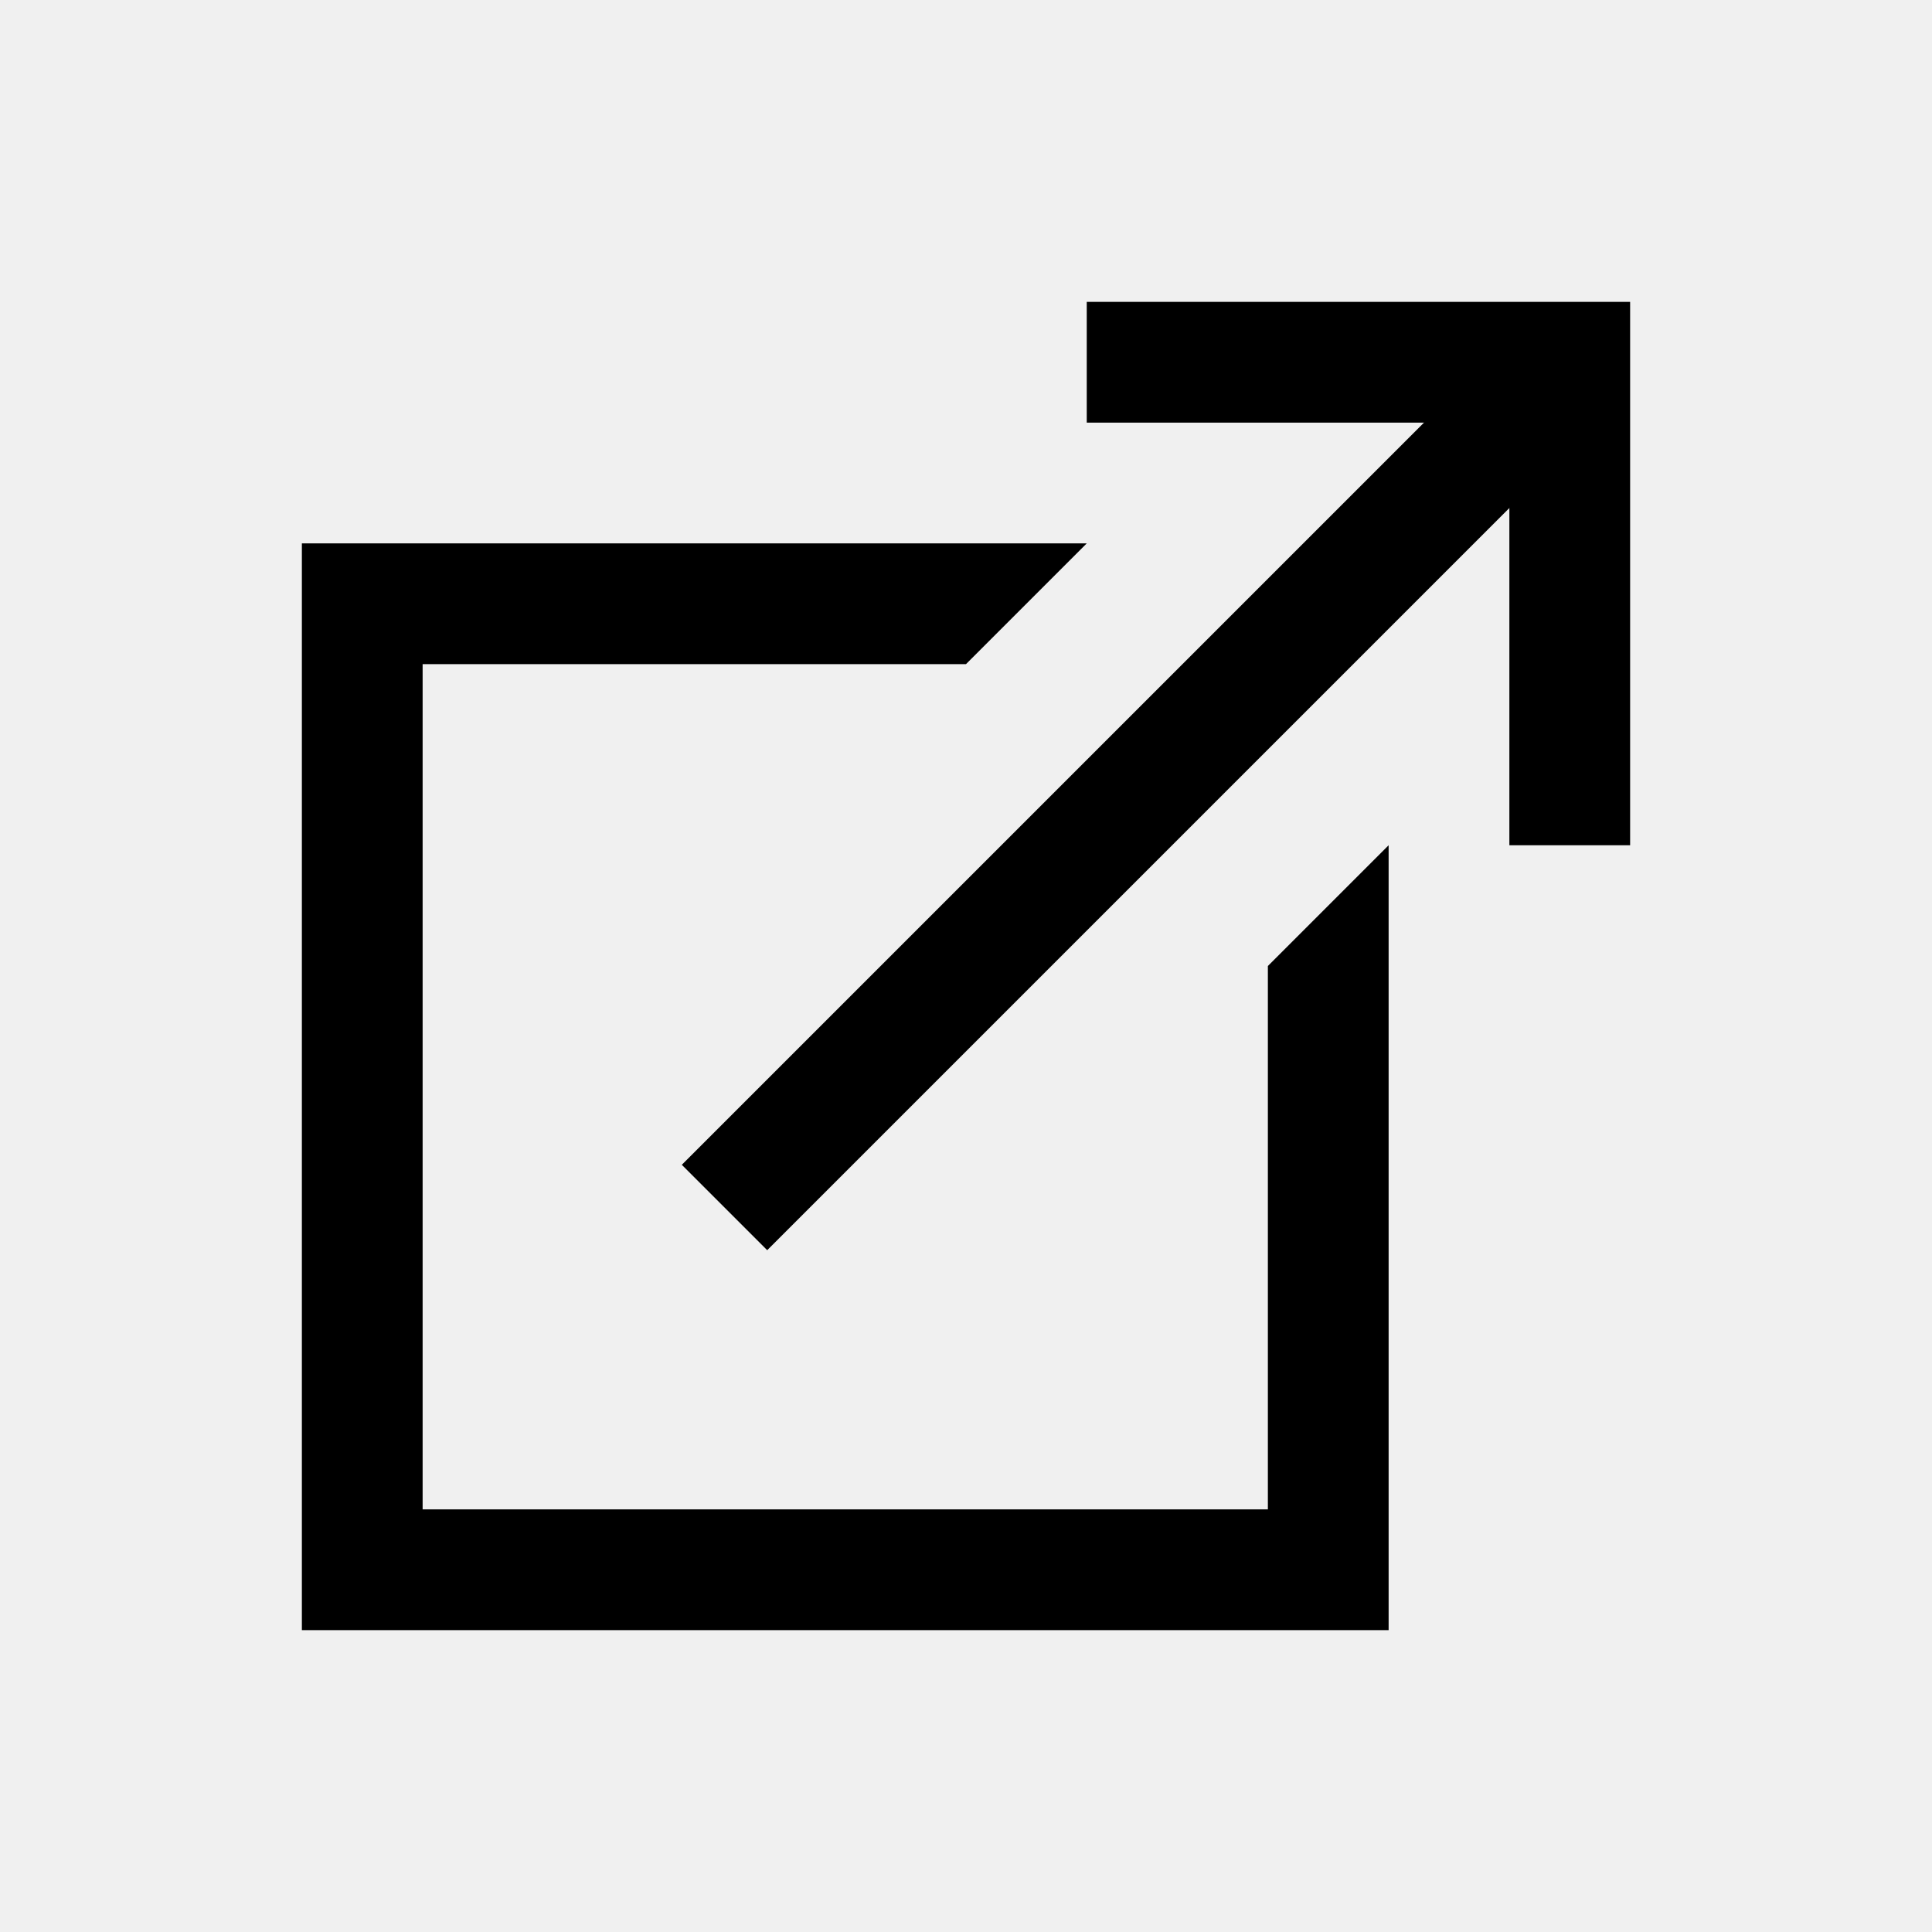
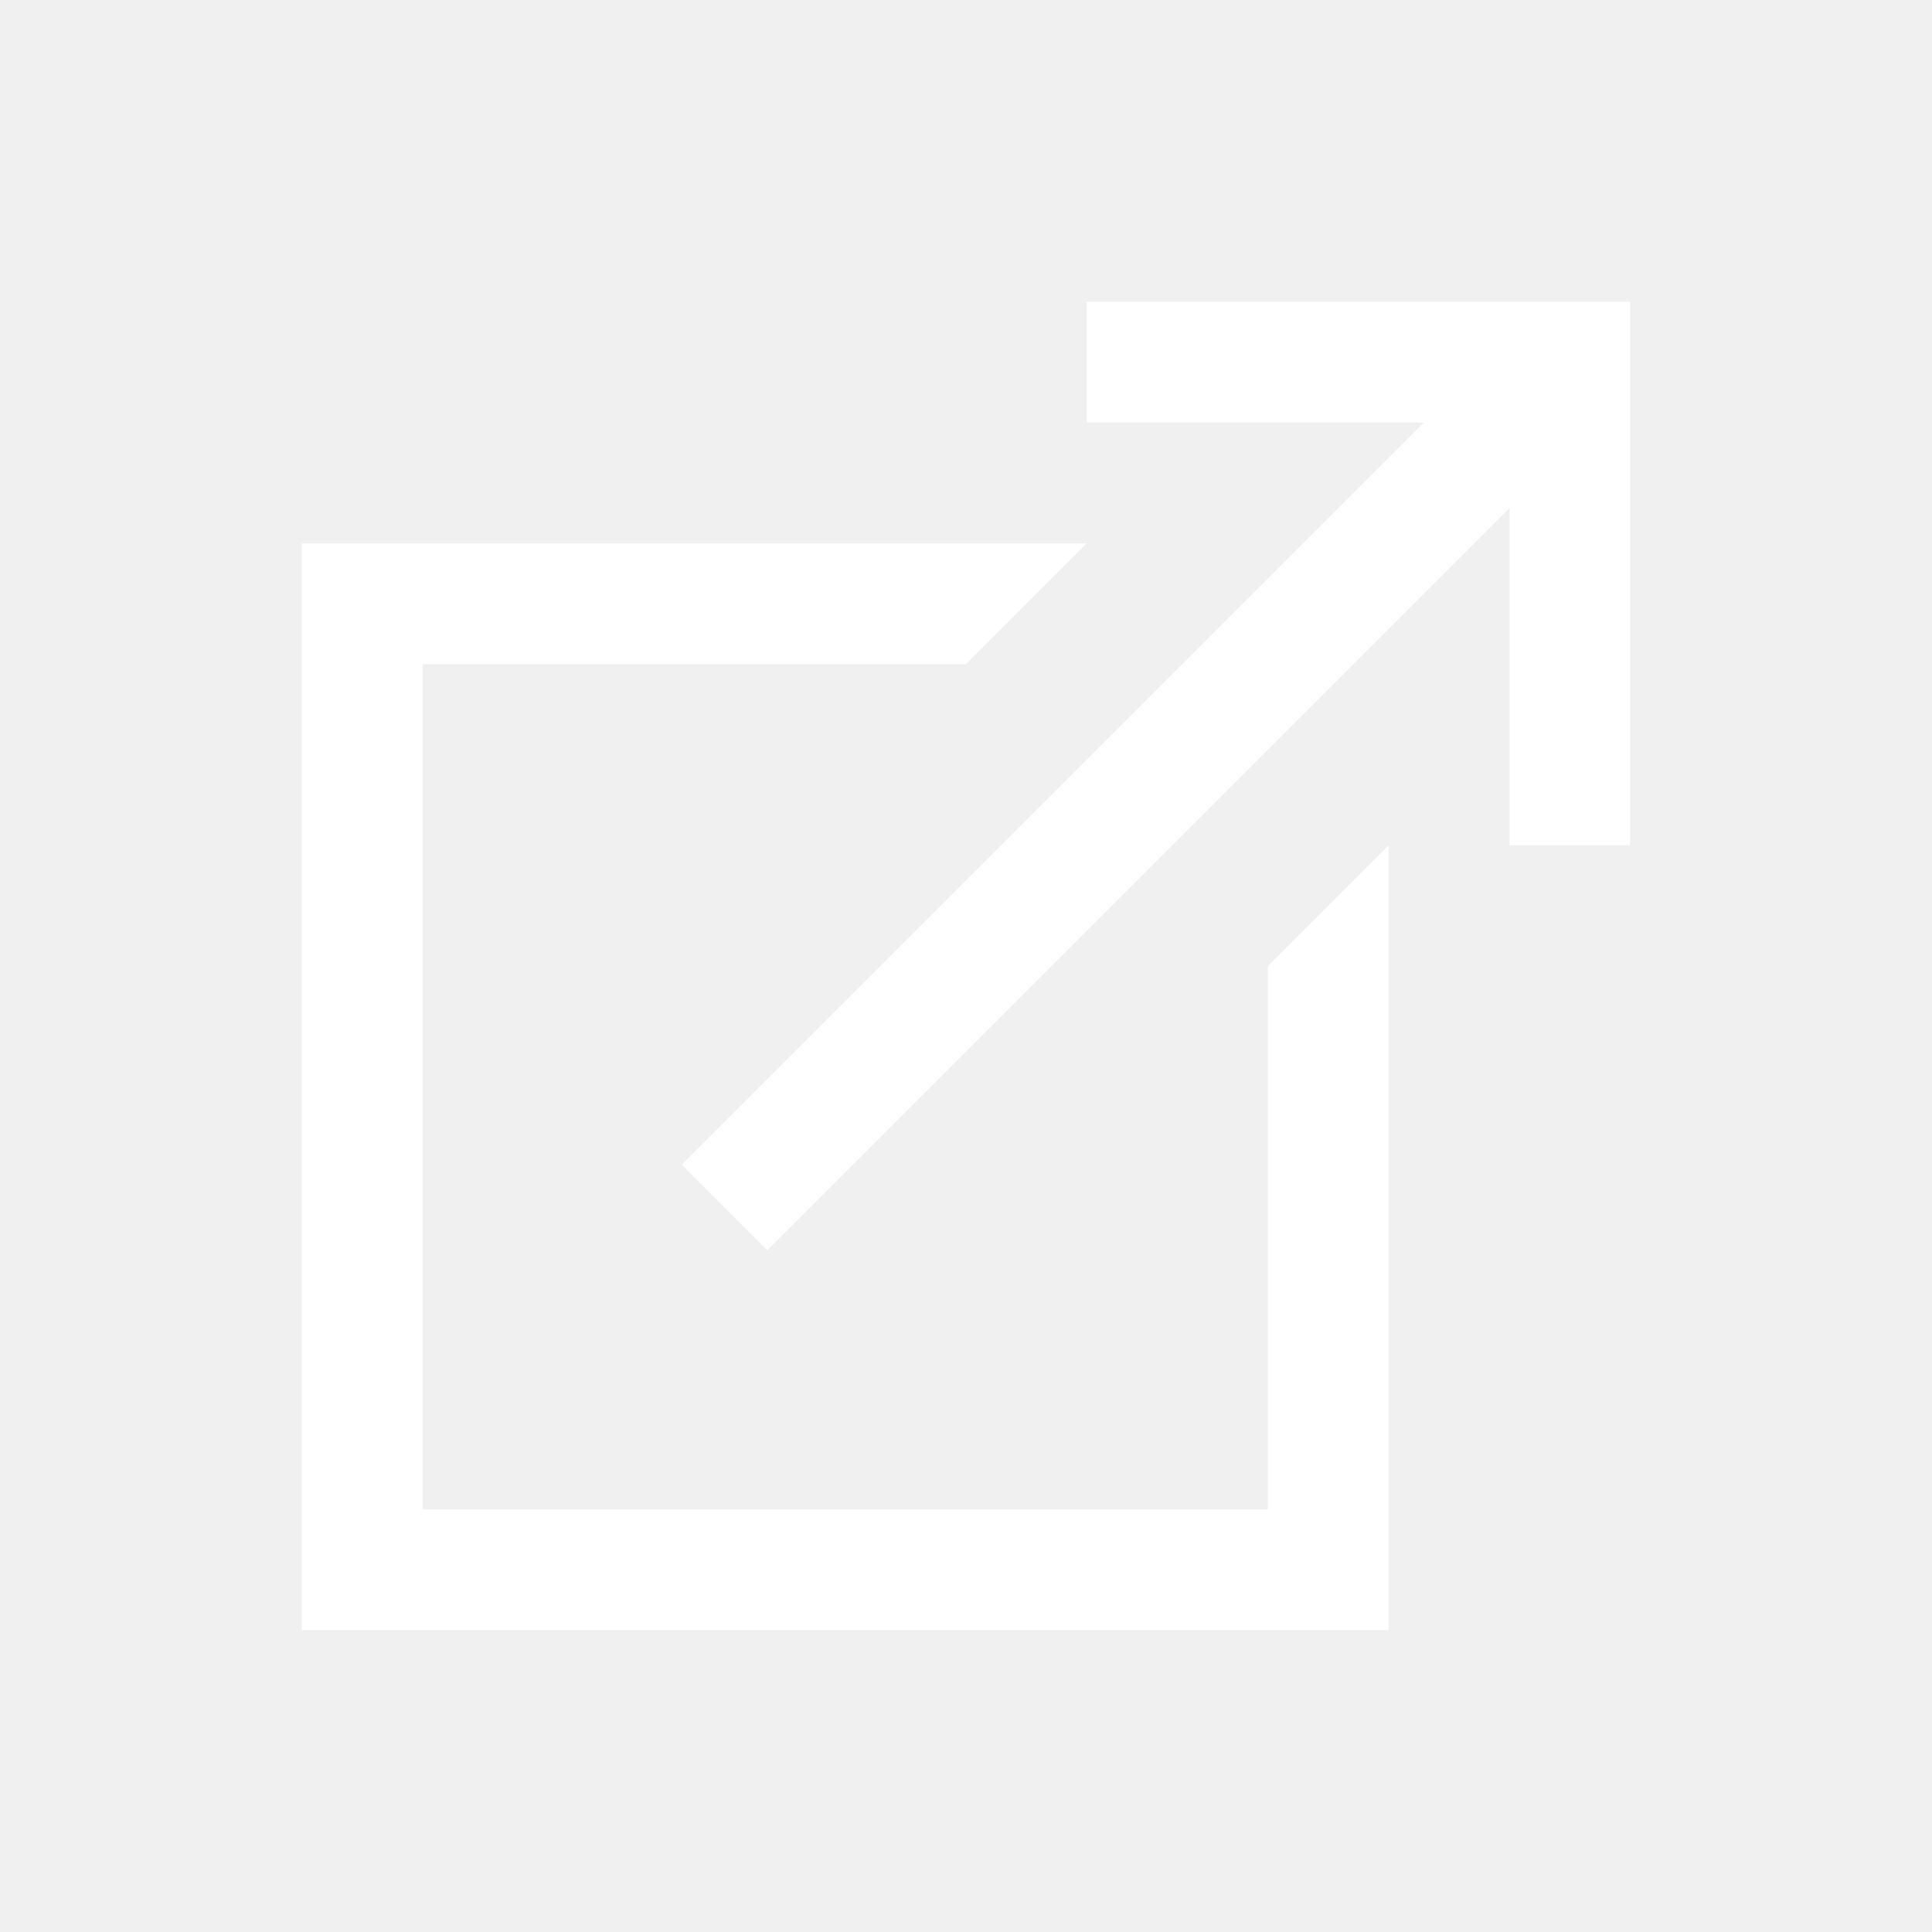
<svg xmlns="http://www.w3.org/2000/svg" viewBox="0 0 32 32" width="32px" height="32px">
-   <polygon points="21,16 21,25 7,25 7,11 16,11 18,9 5,9 5,27 23,27 23,14 " />
-   <polyline style="fill:none;stroke:#000000;stroke-width:2;stroke-miterlimit:10;" points="18,6 26,6 26,14 " />
-   <line style="fill:none;stroke:#000000;stroke-width:2;stroke-miterlimit:10;" x1="26" y1="6" x2="12" y2="20" />
+   <polygon style="fill:#ffffff;" points="21,16 21,25 7,25 7,11 16,11 18,9 5,9 5,27 23,27 23,14 " />
+   <polyline style="fill:none;stroke:#ffffff;stroke-width:2;stroke-miterlimit:10;" points="18,6 26,6 26,14 " />
+   <line style="fill:none;stroke:#ffffff;stroke-width:2;stroke-miterlimit:10;" x1="26" y1="6" x2="12" y2="20" />
</svg>
